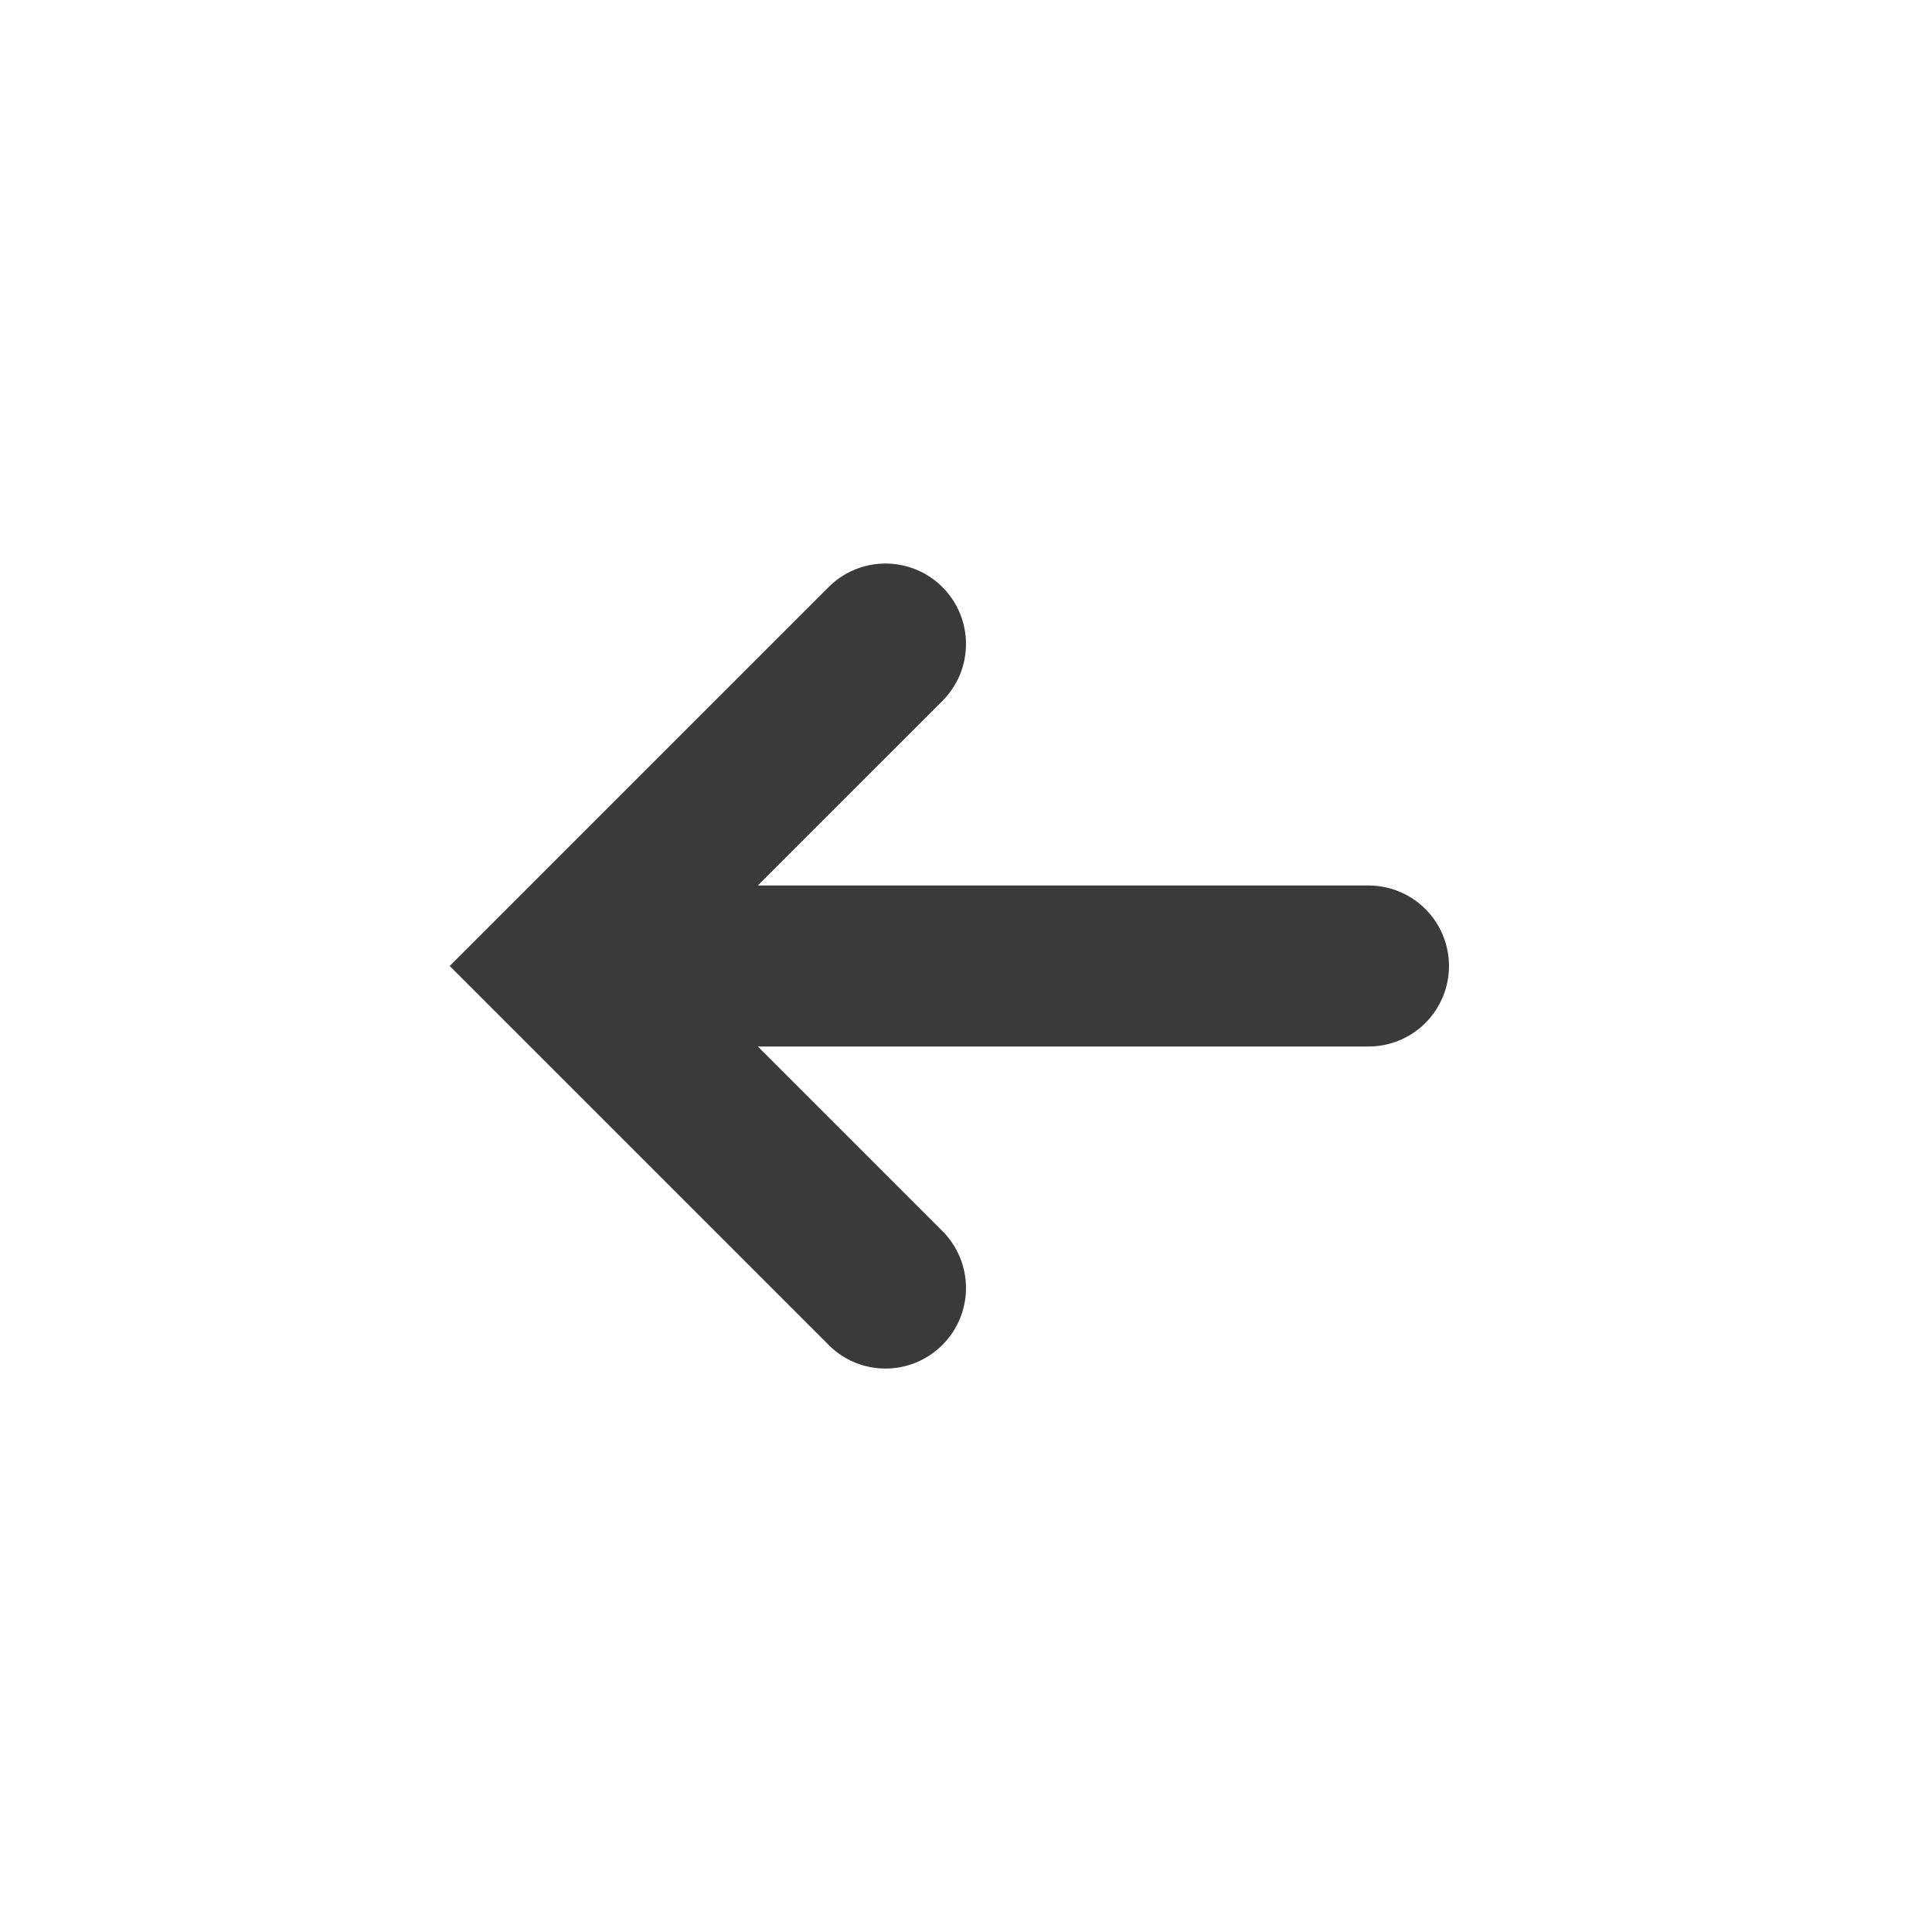
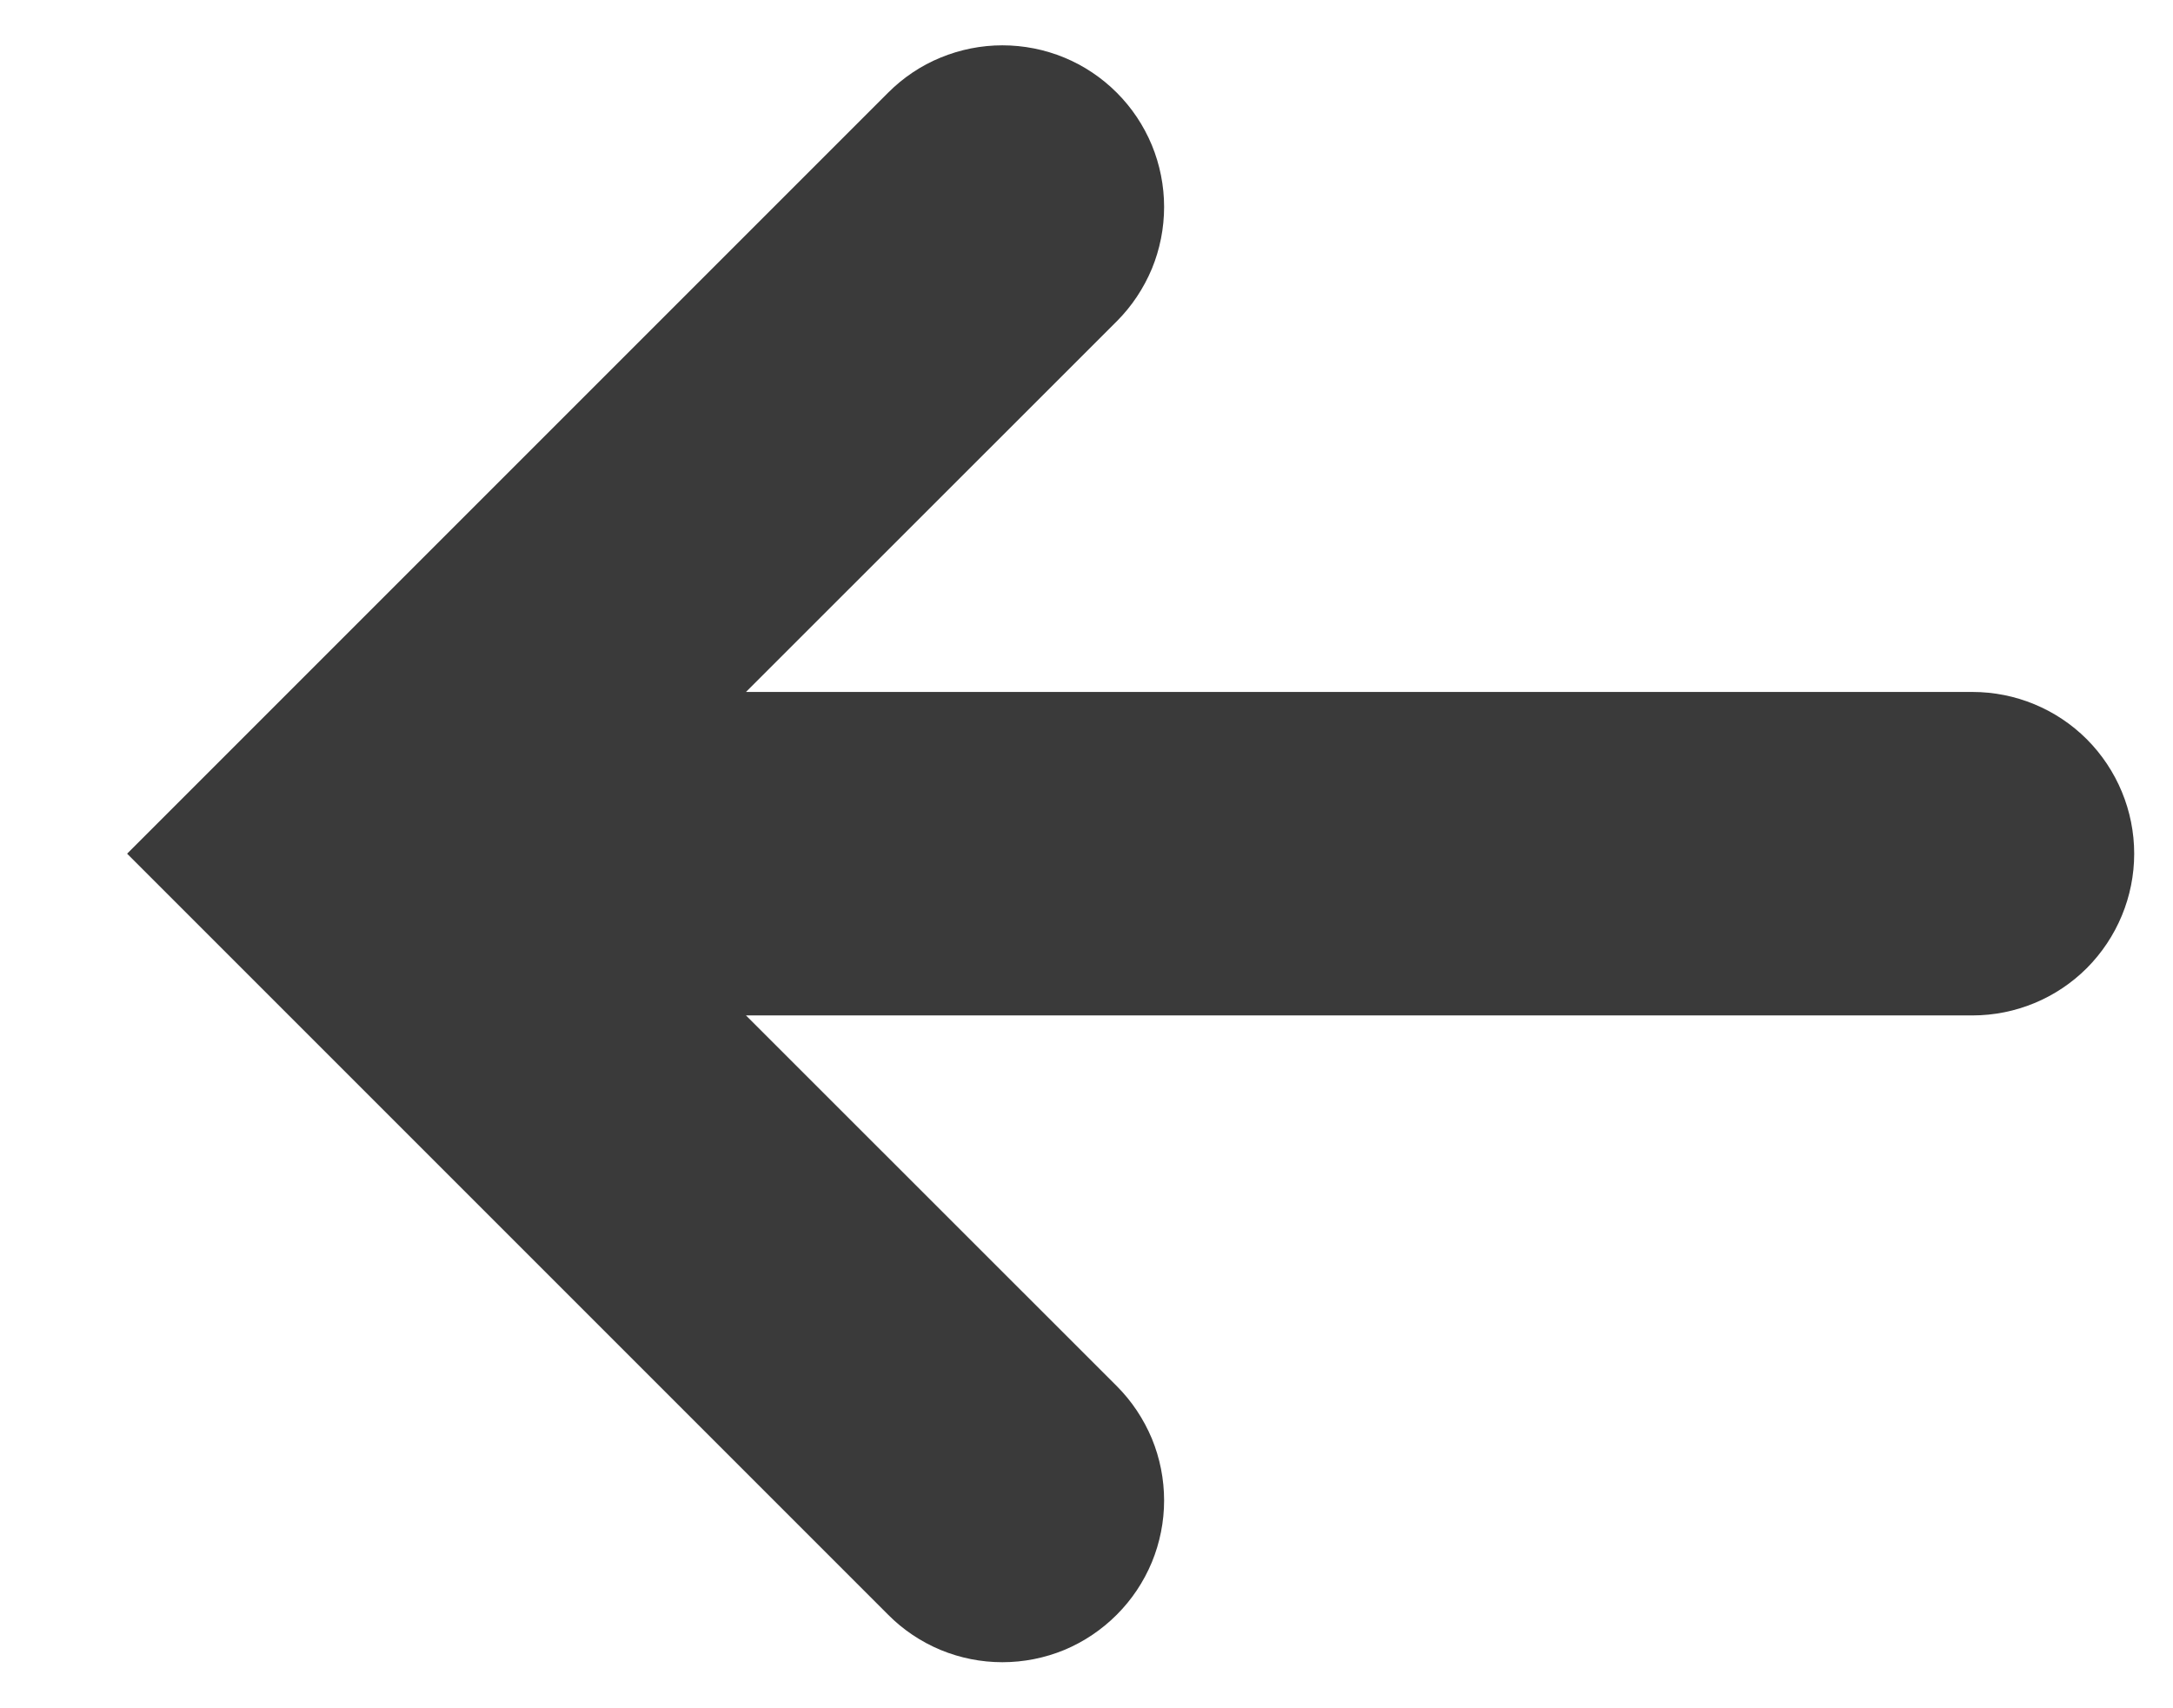
- <svg xmlns="http://www.w3.org/2000/svg" width="25" height="25" viewBox="0 0 25 25" fill="none">
-   <path d="M17.708 11.458H9.806L12.195 9.07C12.291 8.973 12.368 8.858 12.421 8.732C12.473 8.606 12.5 8.47 12.5 8.333C12.5 8.197 12.473 8.061 12.421 7.935C12.368 7.808 12.291 7.694 12.195 7.597C12.098 7.5 11.983 7.423 11.857 7.371C11.73 7.319 11.595 7.292 11.458 7.292C11.322 7.292 11.186 7.319 11.06 7.371C10.933 7.423 10.819 7.5 10.722 7.597L5.819 12.5L10.722 17.403C10.818 17.5 10.933 17.577 11.059 17.63C11.186 17.682 11.322 17.709 11.458 17.709C11.595 17.709 11.731 17.682 11.857 17.63C11.983 17.577 12.098 17.5 12.195 17.403C12.292 17.306 12.368 17.192 12.421 17.065C12.473 16.939 12.5 16.803 12.5 16.667C12.5 16.53 12.473 16.394 12.421 16.268C12.368 16.142 12.292 16.027 12.195 15.93L9.806 13.542H17.708C17.985 13.542 18.25 13.432 18.445 13.237C18.64 13.041 18.75 12.776 18.75 12.5C18.75 12.224 18.64 11.959 18.445 11.763C18.25 11.568 17.985 11.458 17.708 11.458Z" fill="#3A3A3A" />
+ <svg xmlns="http://www.w3.org/2000/svg" width="14" height="11" viewBox="0 0 14 11" fill="none">
+   <path d="M12.708 4.458H4.806L7.195 2.07C7.292 1.973 7.368 1.858 7.421 1.732C7.473 1.606 7.5 1.47 7.5 1.333C7.5 1.197 7.473 1.061 7.421 0.935C7.368 0.808 7.292 0.694 7.195 0.597C7.098 0.5 6.983 0.423 6.857 0.371C6.731 0.319 6.595 0.292 6.458 0.292C6.322 0.292 6.186 0.319 6.06 0.371C5.933 0.423 5.819 0.5 5.722 0.597L0.819 5.5L5.722 10.403C5.818 10.5 5.933 10.577 6.06 10.63C6.186 10.682 6.321 10.709 6.458 10.709C6.595 10.709 6.731 10.682 6.857 10.63C6.984 10.577 7.098 10.5 7.195 10.403C7.292 10.306 7.368 10.192 7.421 10.065C7.473 9.939 7.5 9.803 7.5 9.667C7.5 9.53 7.473 9.394 7.421 9.268C7.368 9.142 7.292 9.027 7.195 8.93L4.806 6.542H12.708C12.985 6.542 13.25 6.432 13.445 6.237C13.64 6.041 13.75 5.776 13.75 5.5C13.75 5.224 13.64 4.959 13.445 4.763C13.25 4.568 12.985 4.458 12.708 4.458Z" fill="#3A3A3A" />
</svg>
